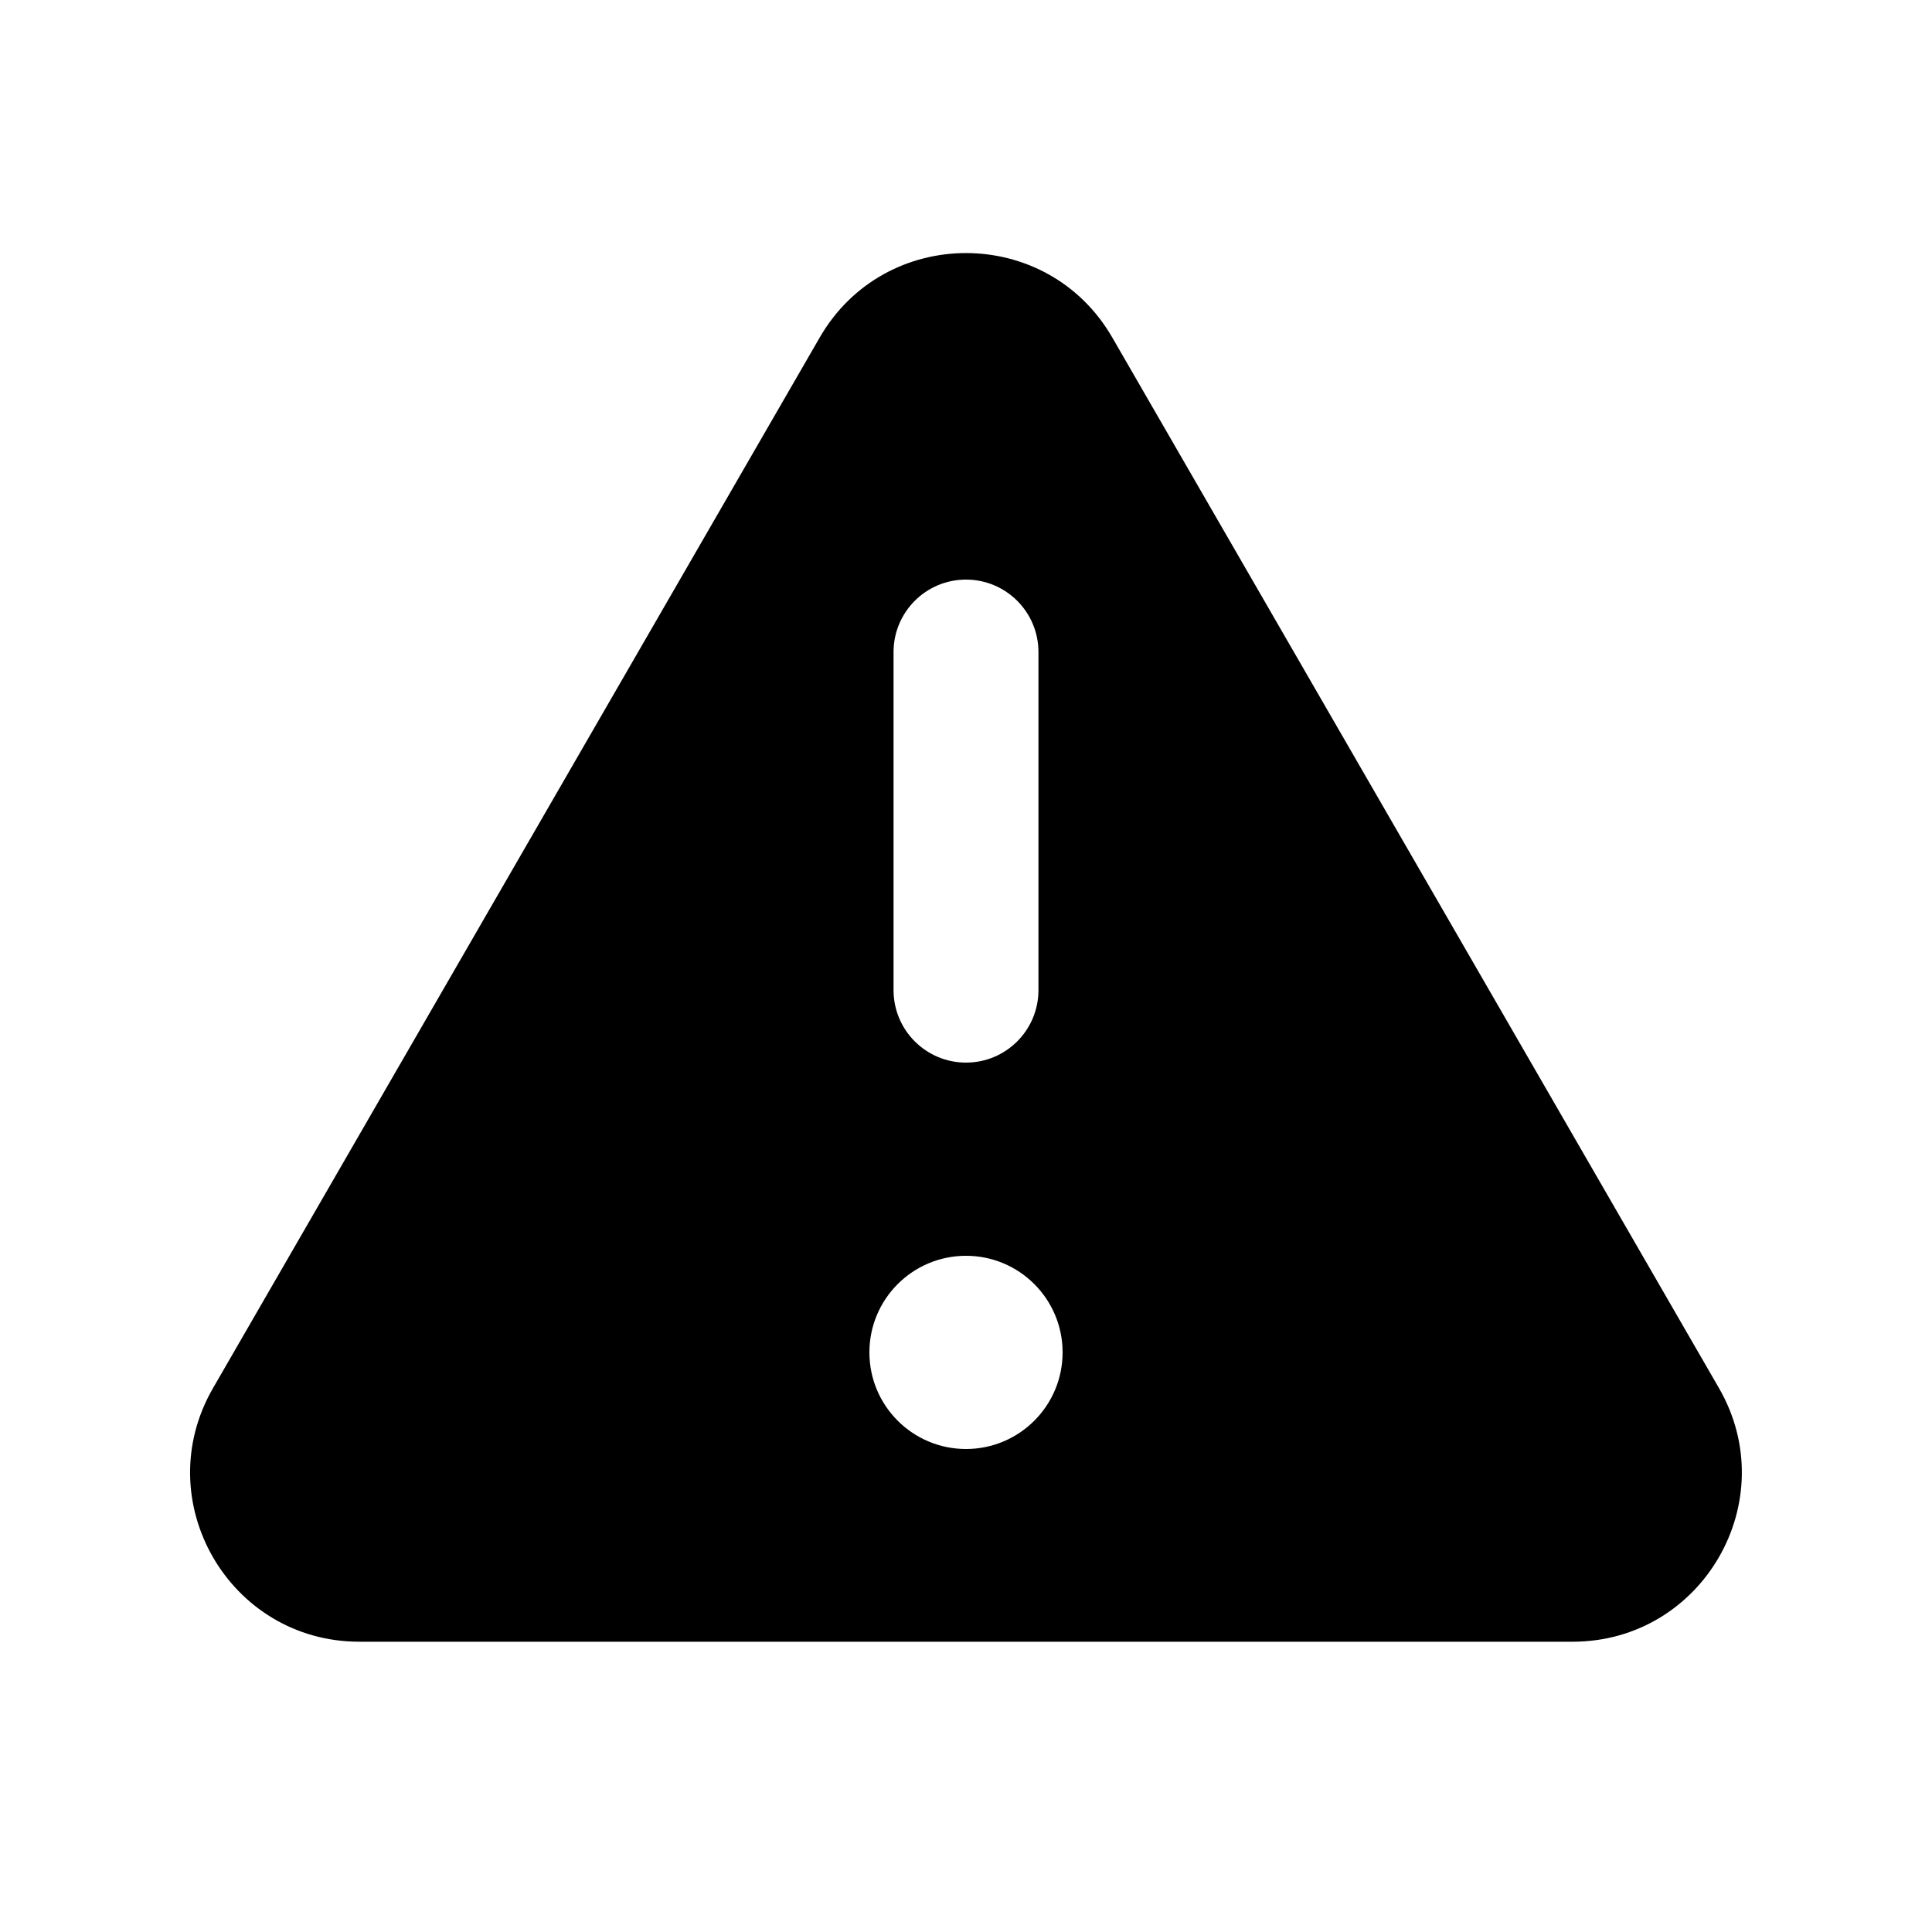
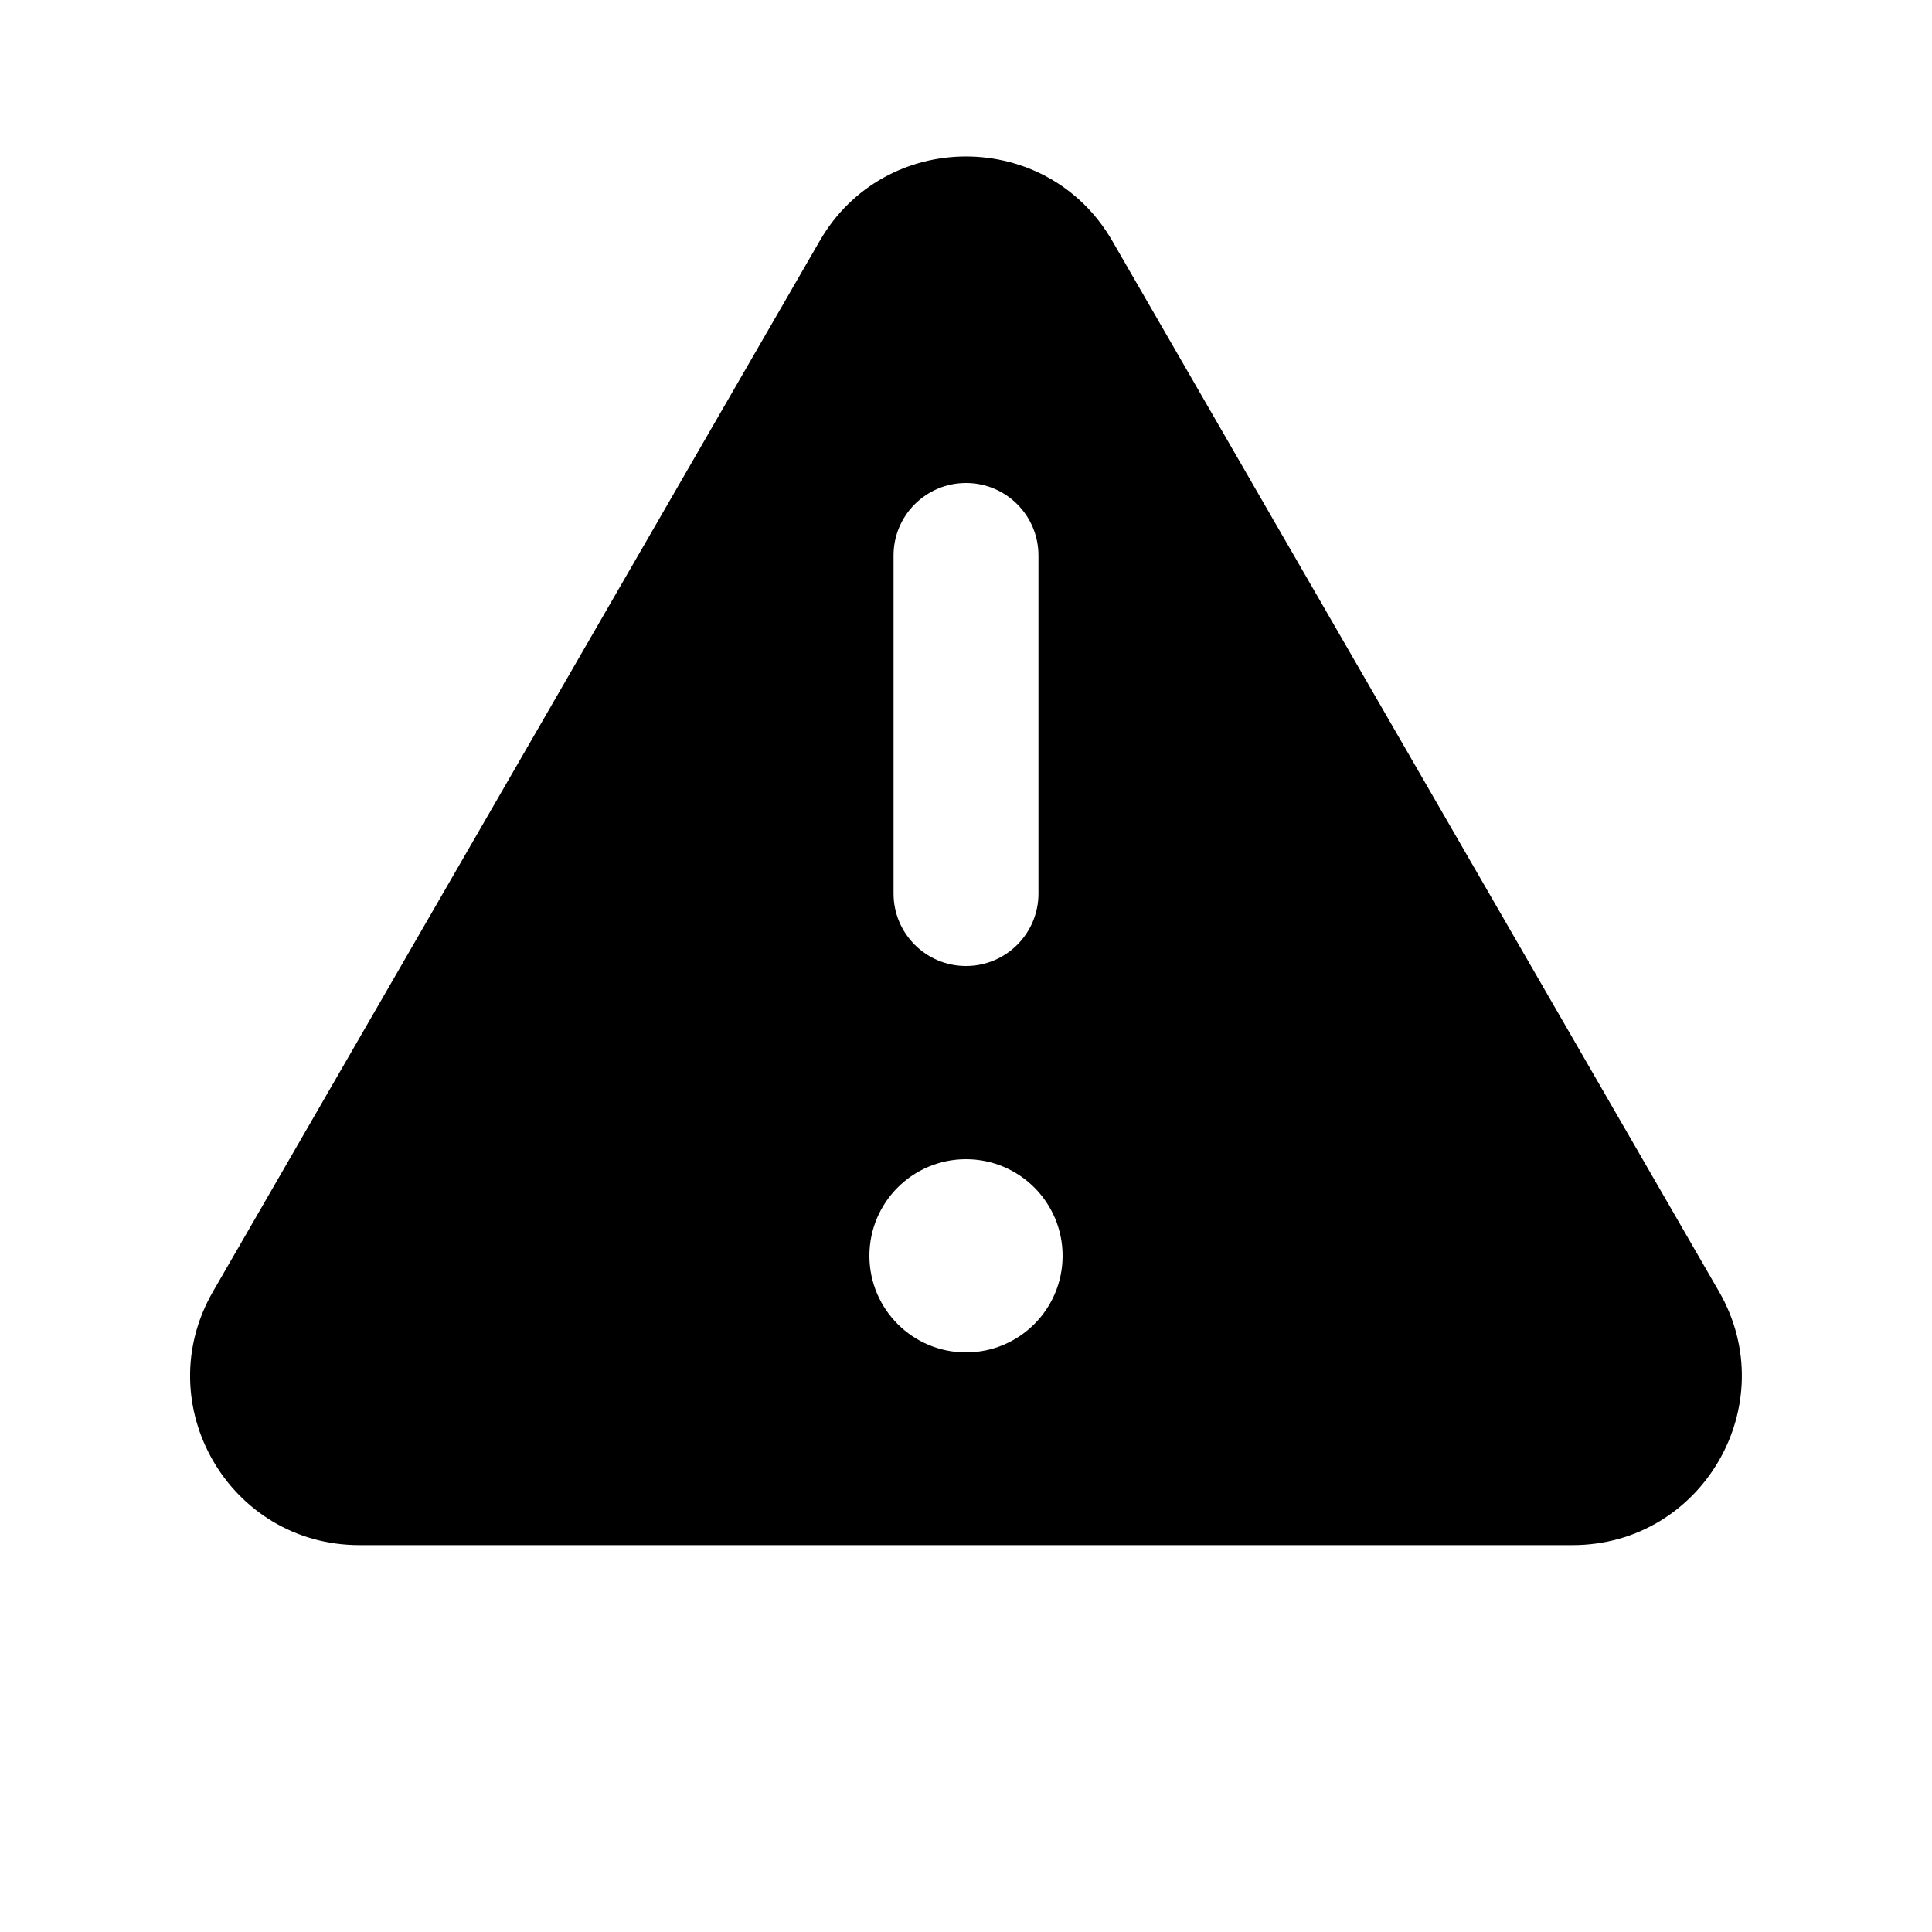
<svg xmlns="http://www.w3.org/2000/svg" viewBox="0 0 20 20" fill="currentColor" aria-hidden="true">
-   <path fill-rule="evenodd" d="M8.485 3.495c.673-1.167 2.357-1.167 3.03 0l6.28 10.875c.673 1.167-.17 2.625-1.516 2.625H3.72c-1.347 0-2.189-1.458-1.515-2.625L8.485 3.495zM10 6a.75.75 0 01.75.75v3.5a.75.75 0 01-1.5 0v-3.5A.75.75 0 0110 6zm0 9a1 1 0 100-2 1 1 0 000 2z" clip-rule="evenodd" />
+   <path fill-rule="evenodd" d="M8.485 2.495c.673-1.167 2.357-1.167 3.03 0l6.28 10.875c.673 1.167-.17 2.625-1.516 2.625H3.72c-1.347 0-2.189-1.458-1.515-2.625L8.485 2.495zM10 5a.75.75 0 01.75.75v3.5a.75.75 0 01-1.5 0v-3.5A.75.75 0 0110 5zm0 9a1 1 0 100-2 1 1 0 000 2z" clip-rule="evenodd" />
</svg>
